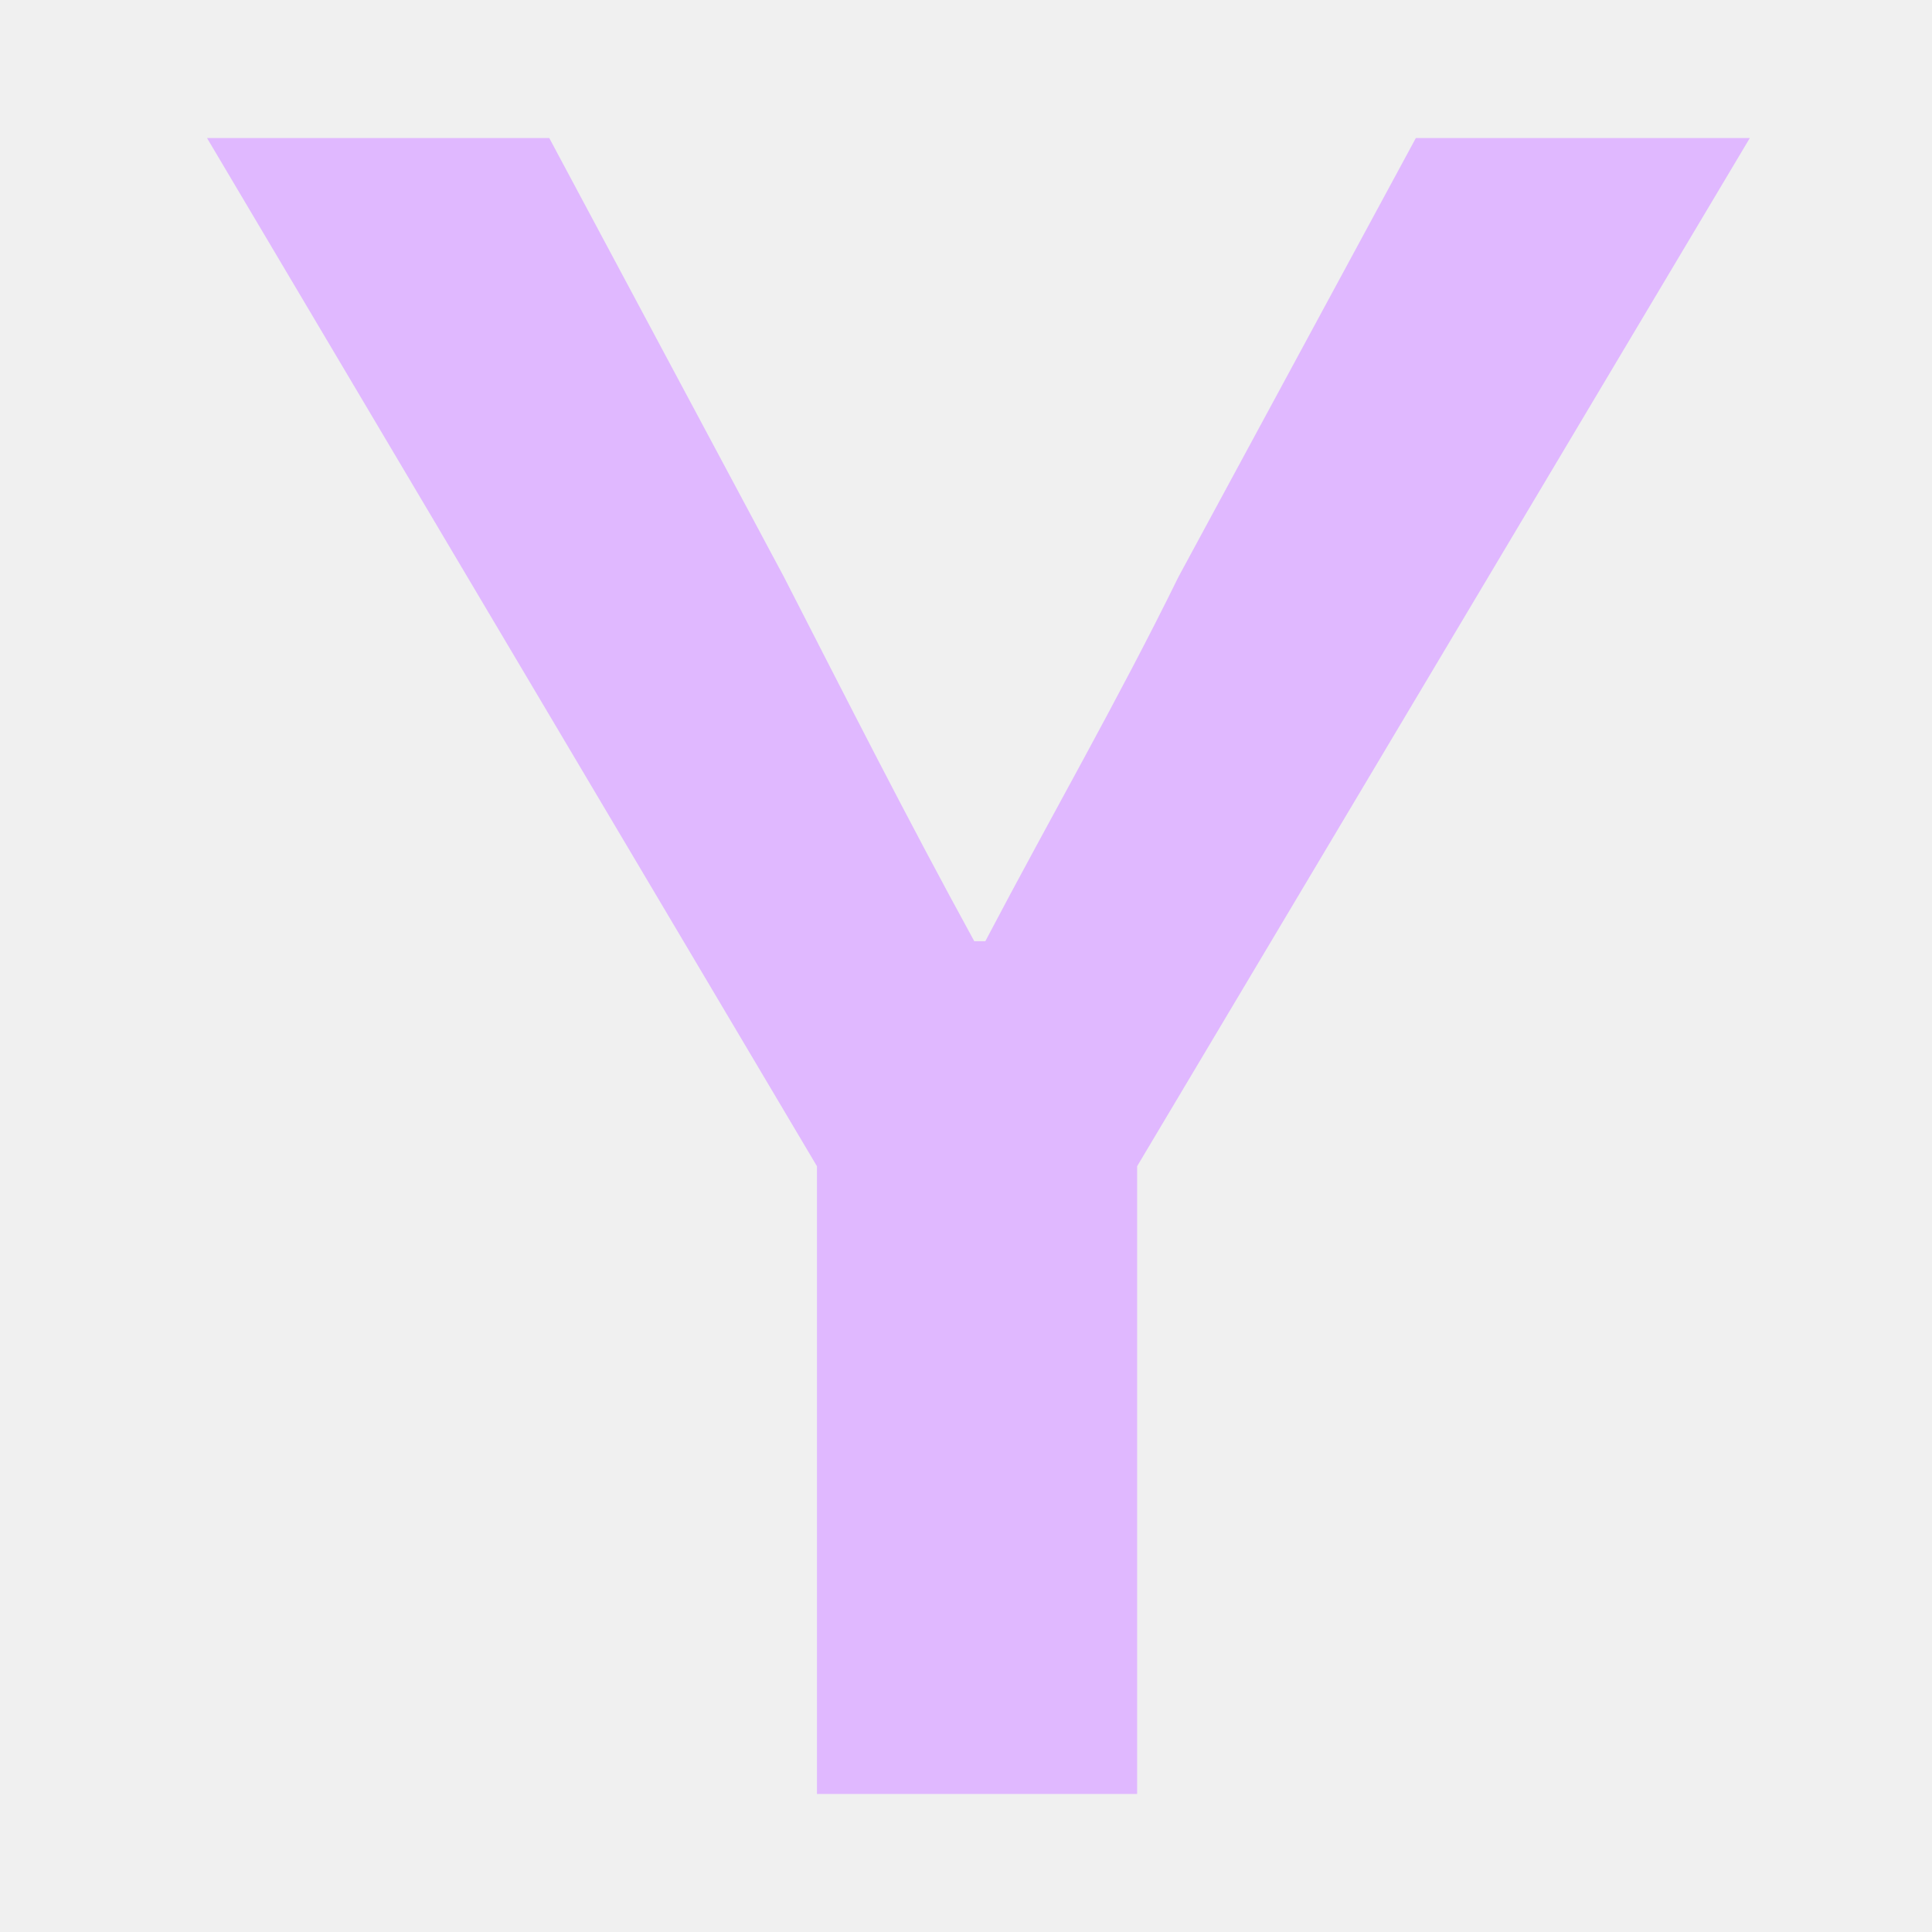
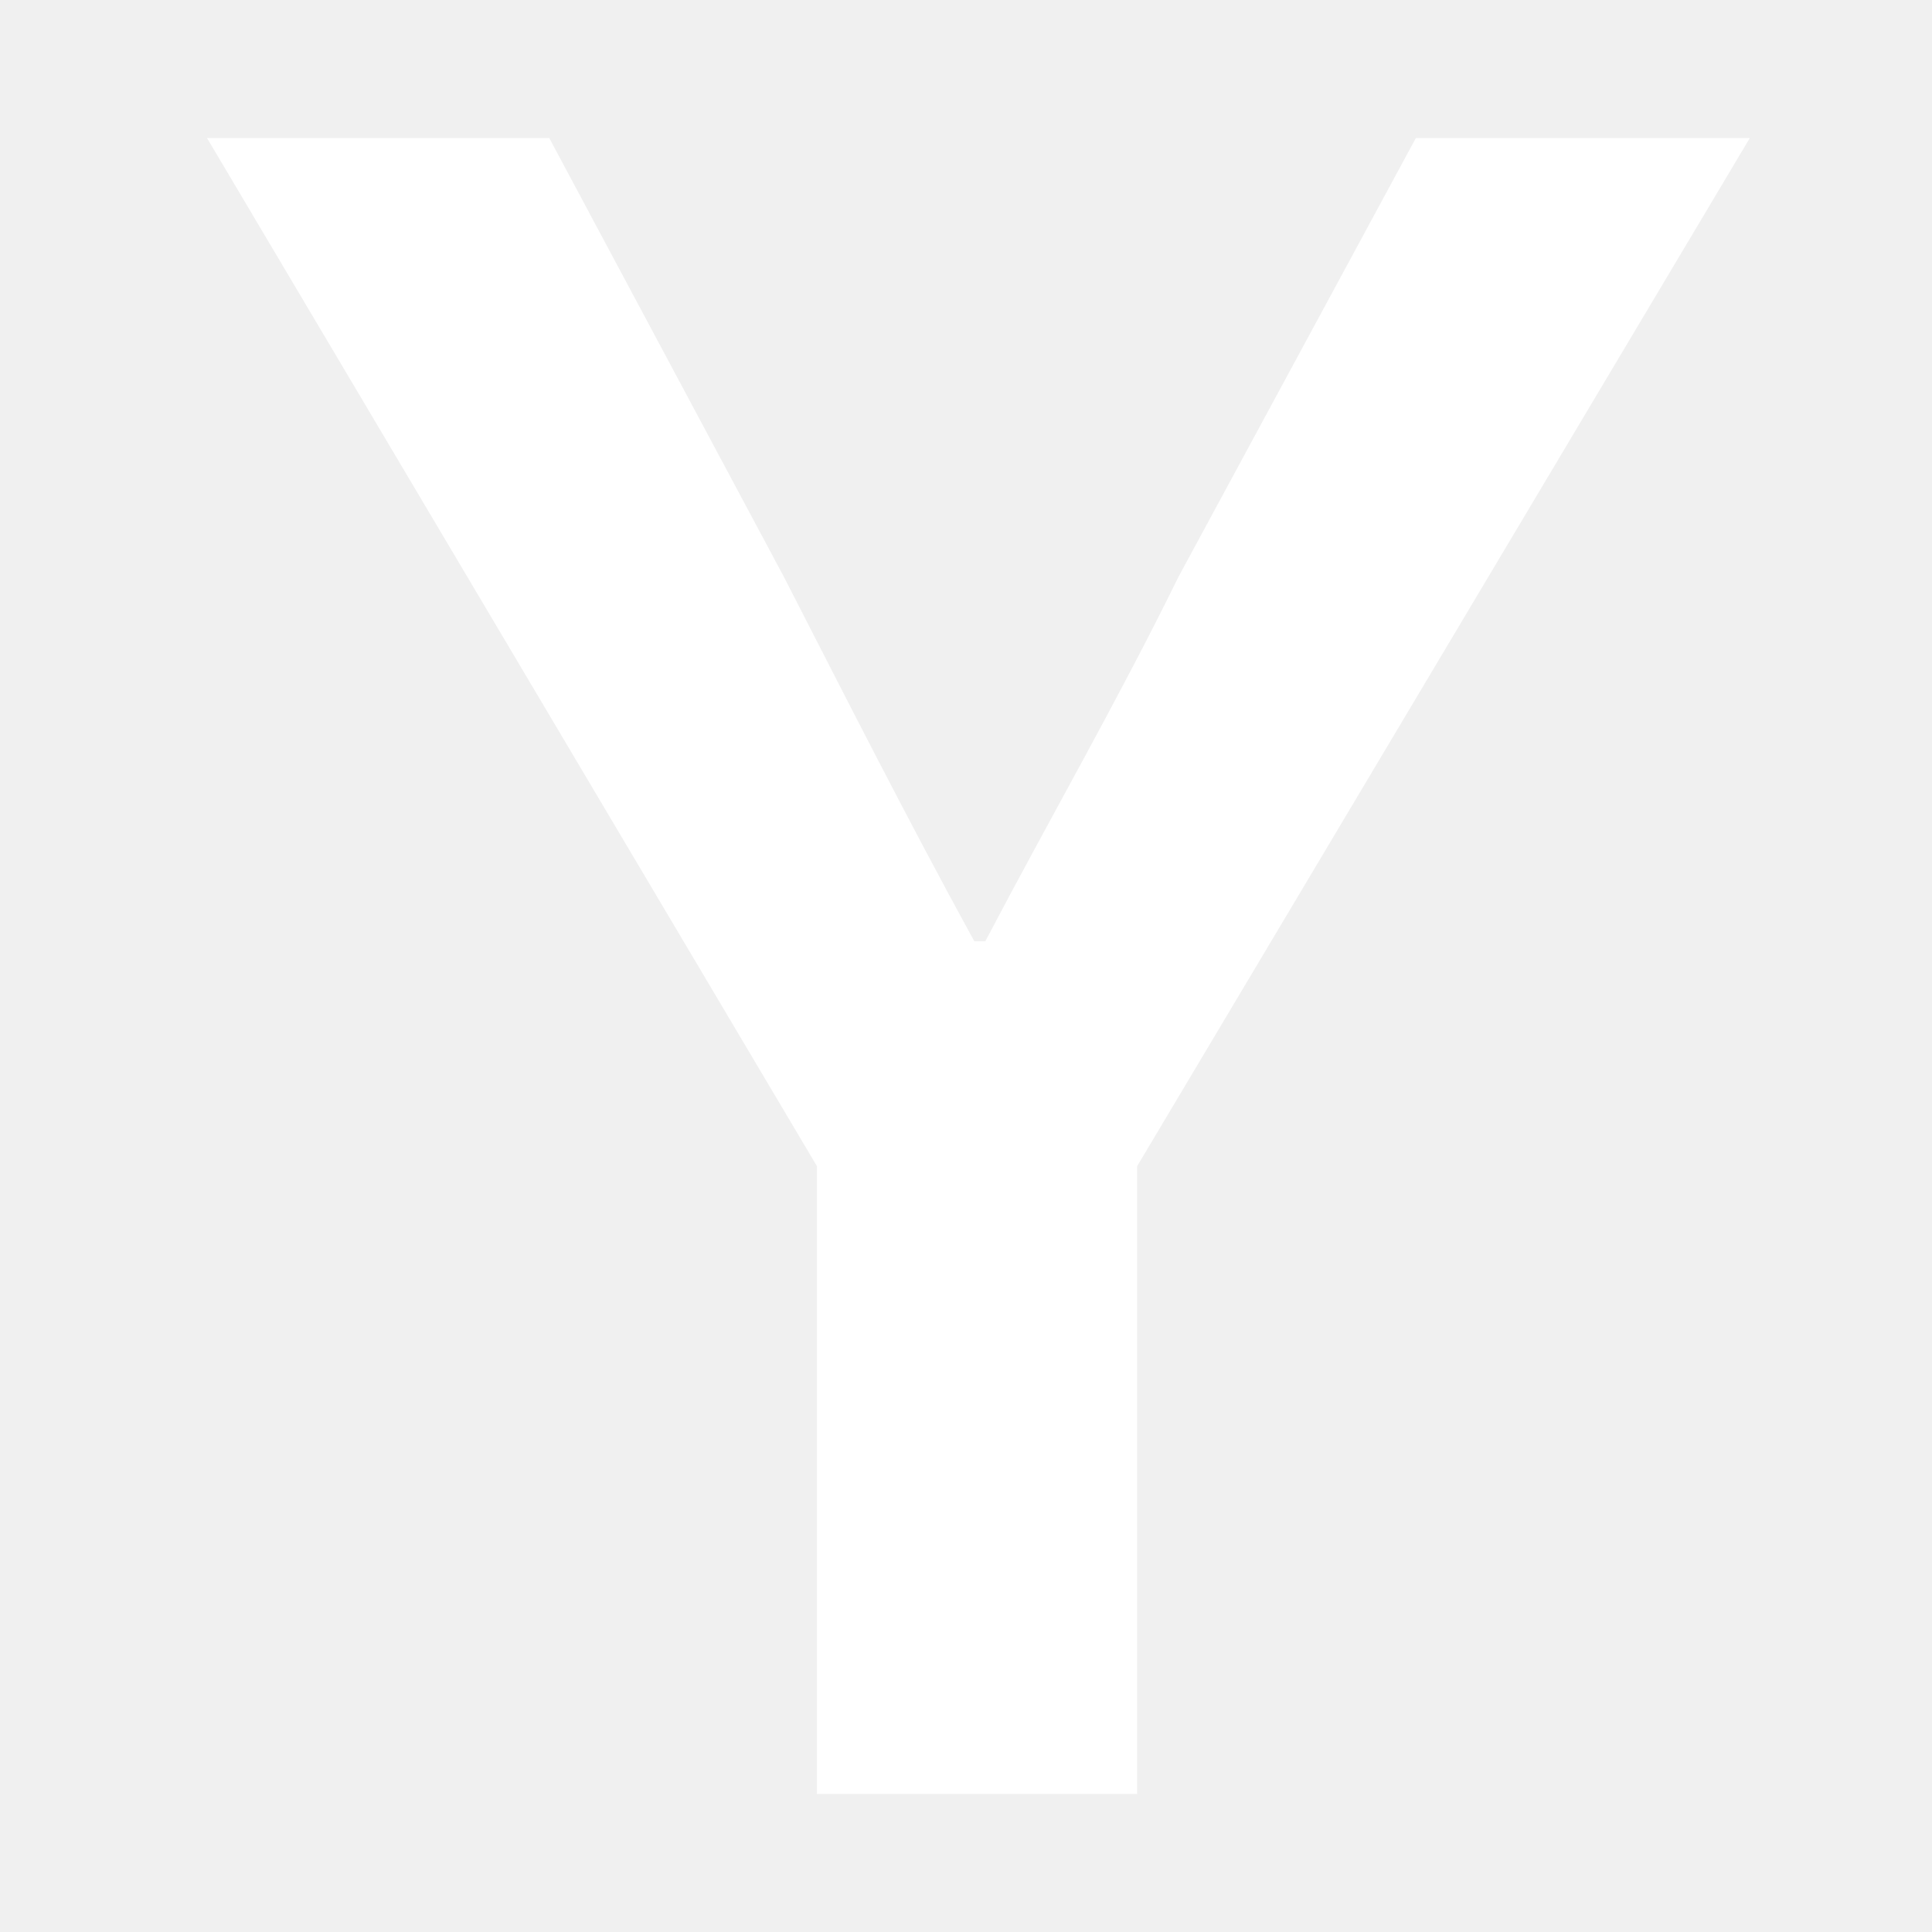
<svg xmlns="http://www.w3.org/2000/svg" width="28px" height="28px" viewBox="0 0 28 28" version="1.1">
-   <g id="Y" stroke="none" stroke-width="1" fill="none" fill-rule="evenodd">
-     <path d="M16.48,26 L16.48,16.902 L25.36,2 L20.52,2 L17.08,8.359 C16.2,10.152 15.24,11.815 14.28,13.641 L14.12,13.641 C13.12,11.815 12.28,10.152 11.36,8.359 L7.96,2 L3,2 L11.84,16.902 L11.84,26 L16.48,26 Z" fill="#E0B8FF" fill-rule="nonzero" />
+   <g id="改蓝色" stroke="none" stroke-width="1" fill="none" fill-rule="evenodd">
+     <g id="01-blue-landscape" transform="translate(-72, -1418)" fill="#FFFFFF" fill-rule="nonzero">
+       <g id="Y" transform="translate(72, 1418)">
+         <path d="M16.48,26 L16.48,16.902 L25.36,2 L20.52,2 L17.08,8.359 C16.2,10.152 15.24,11.815 14.28,13.641 L14.12,13.641 C13.12,11.815 12.28,10.152 11.36,8.359 L7.96,2 L3,2 L11.84,16.902 L11.84,26 L16.48,26 Z" />
+       </g>
+     </g>
  </g>
</svg>
